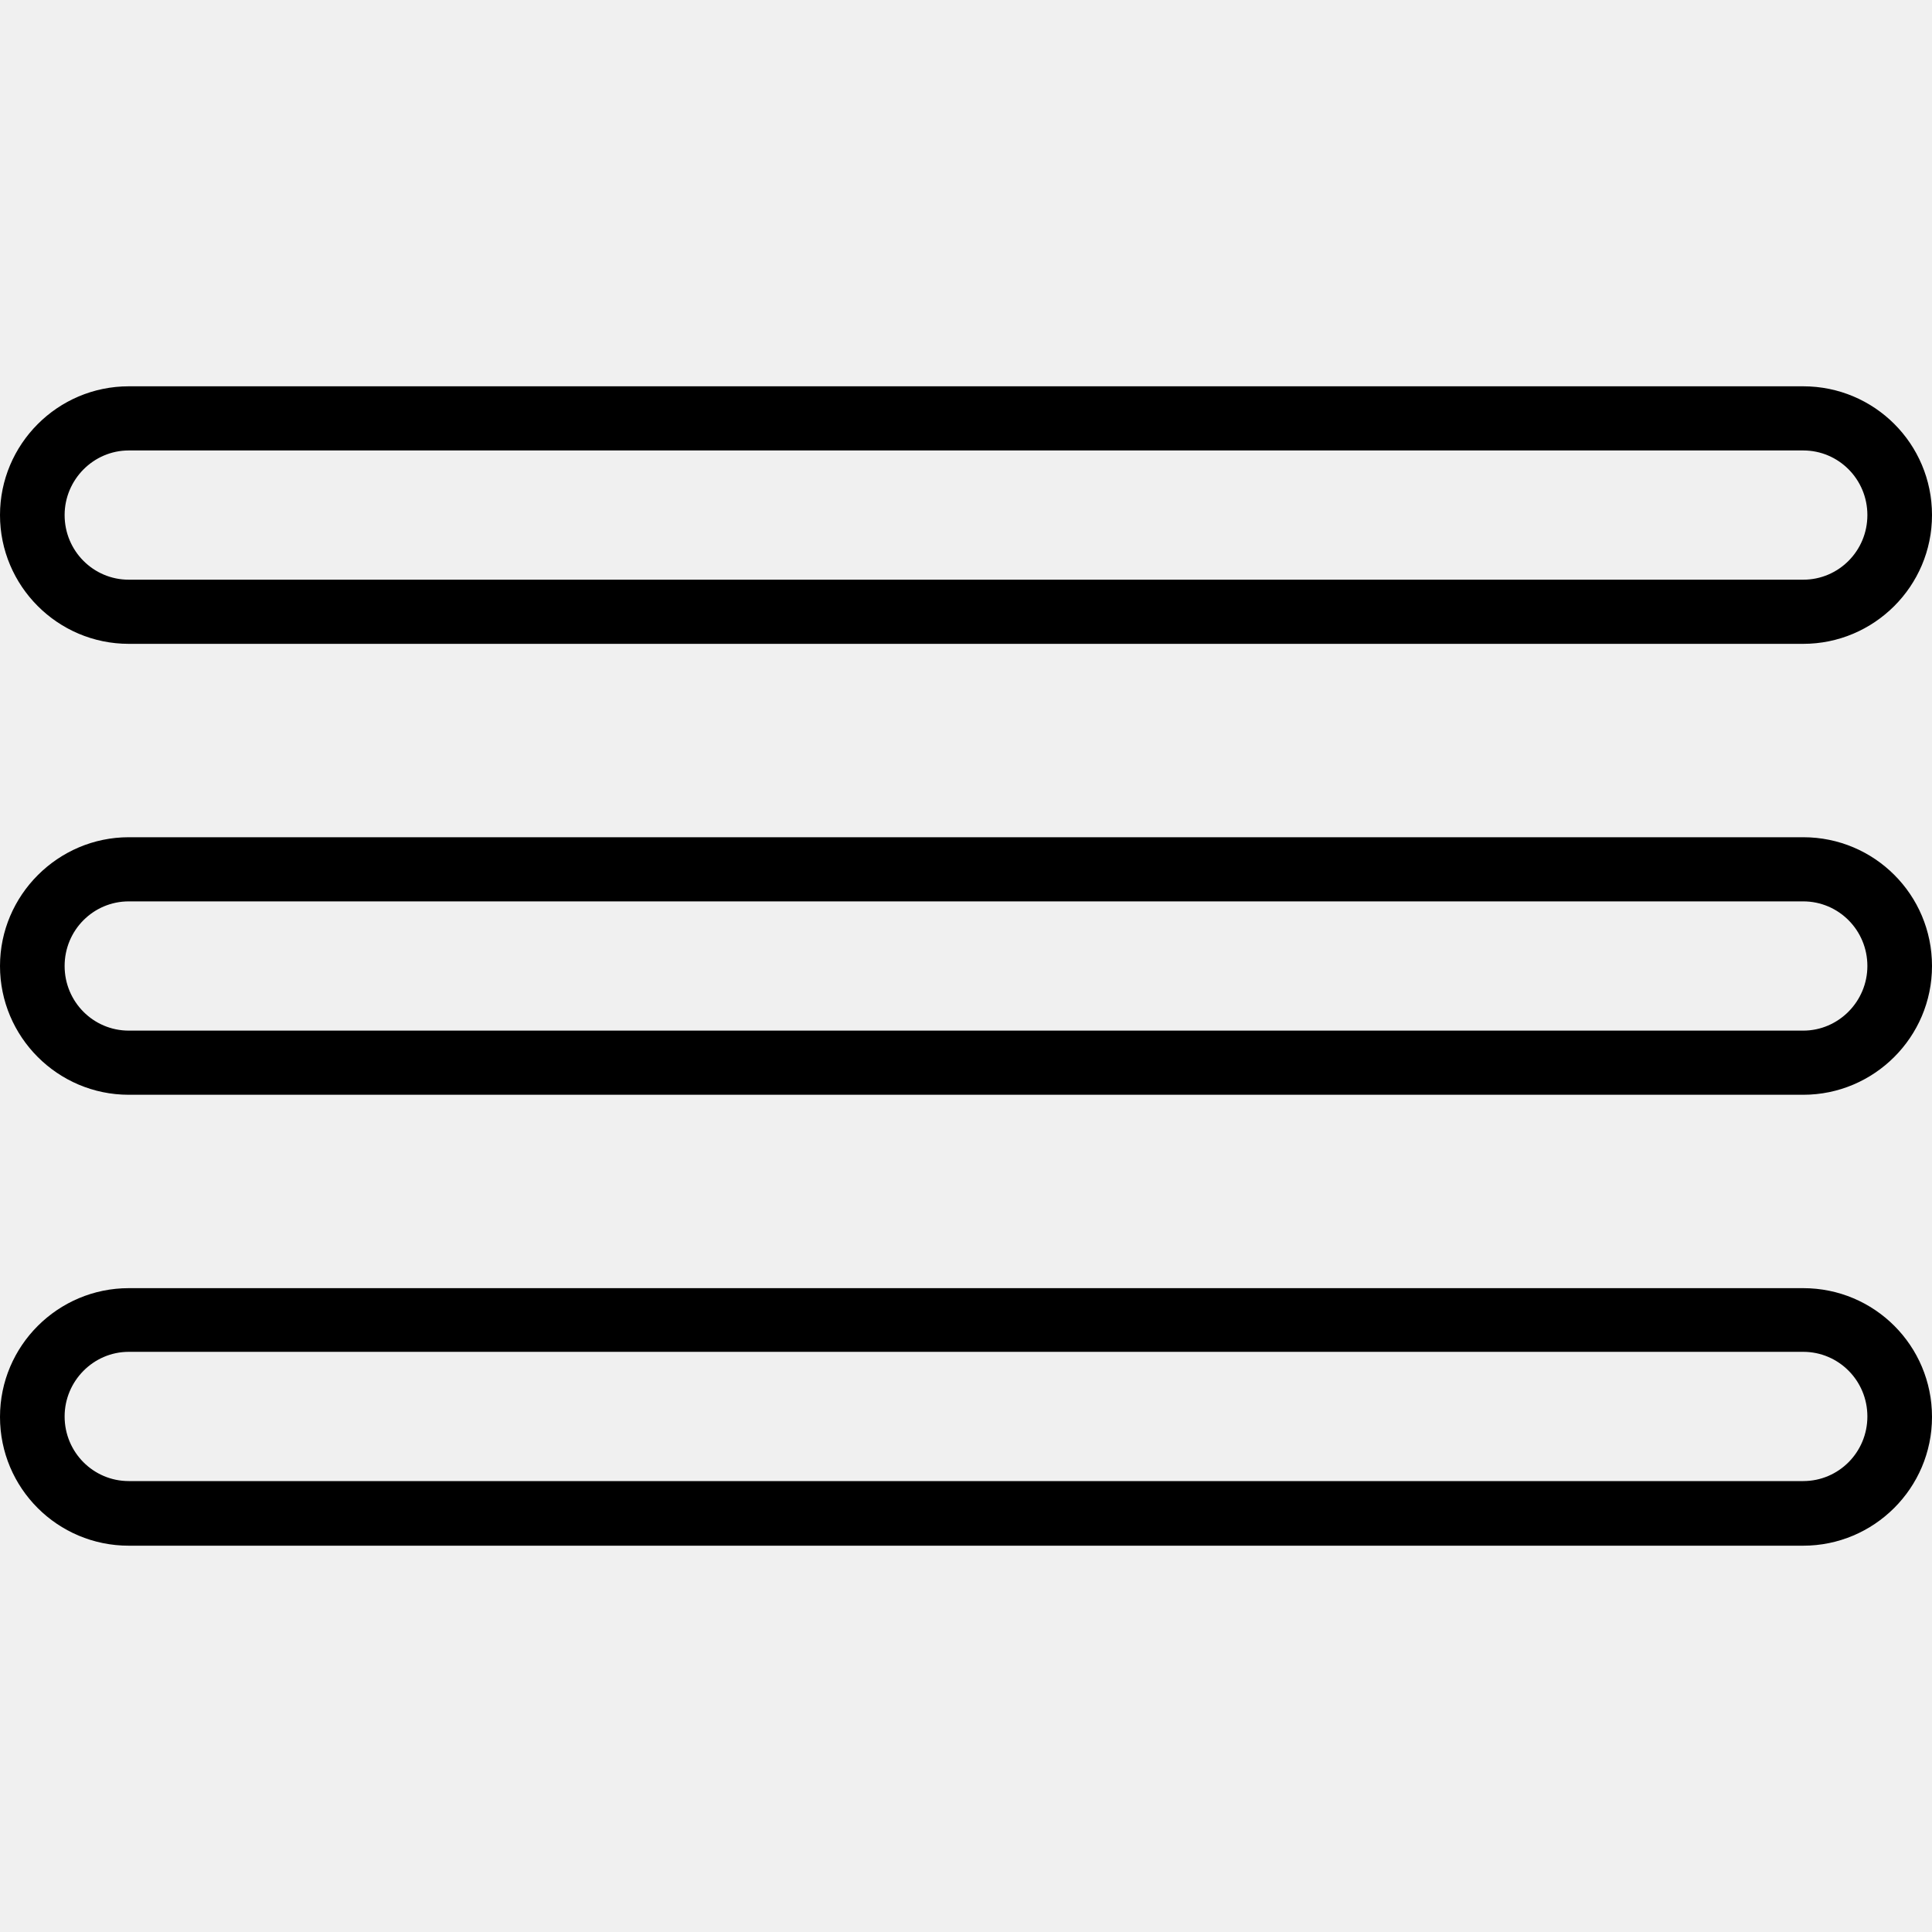
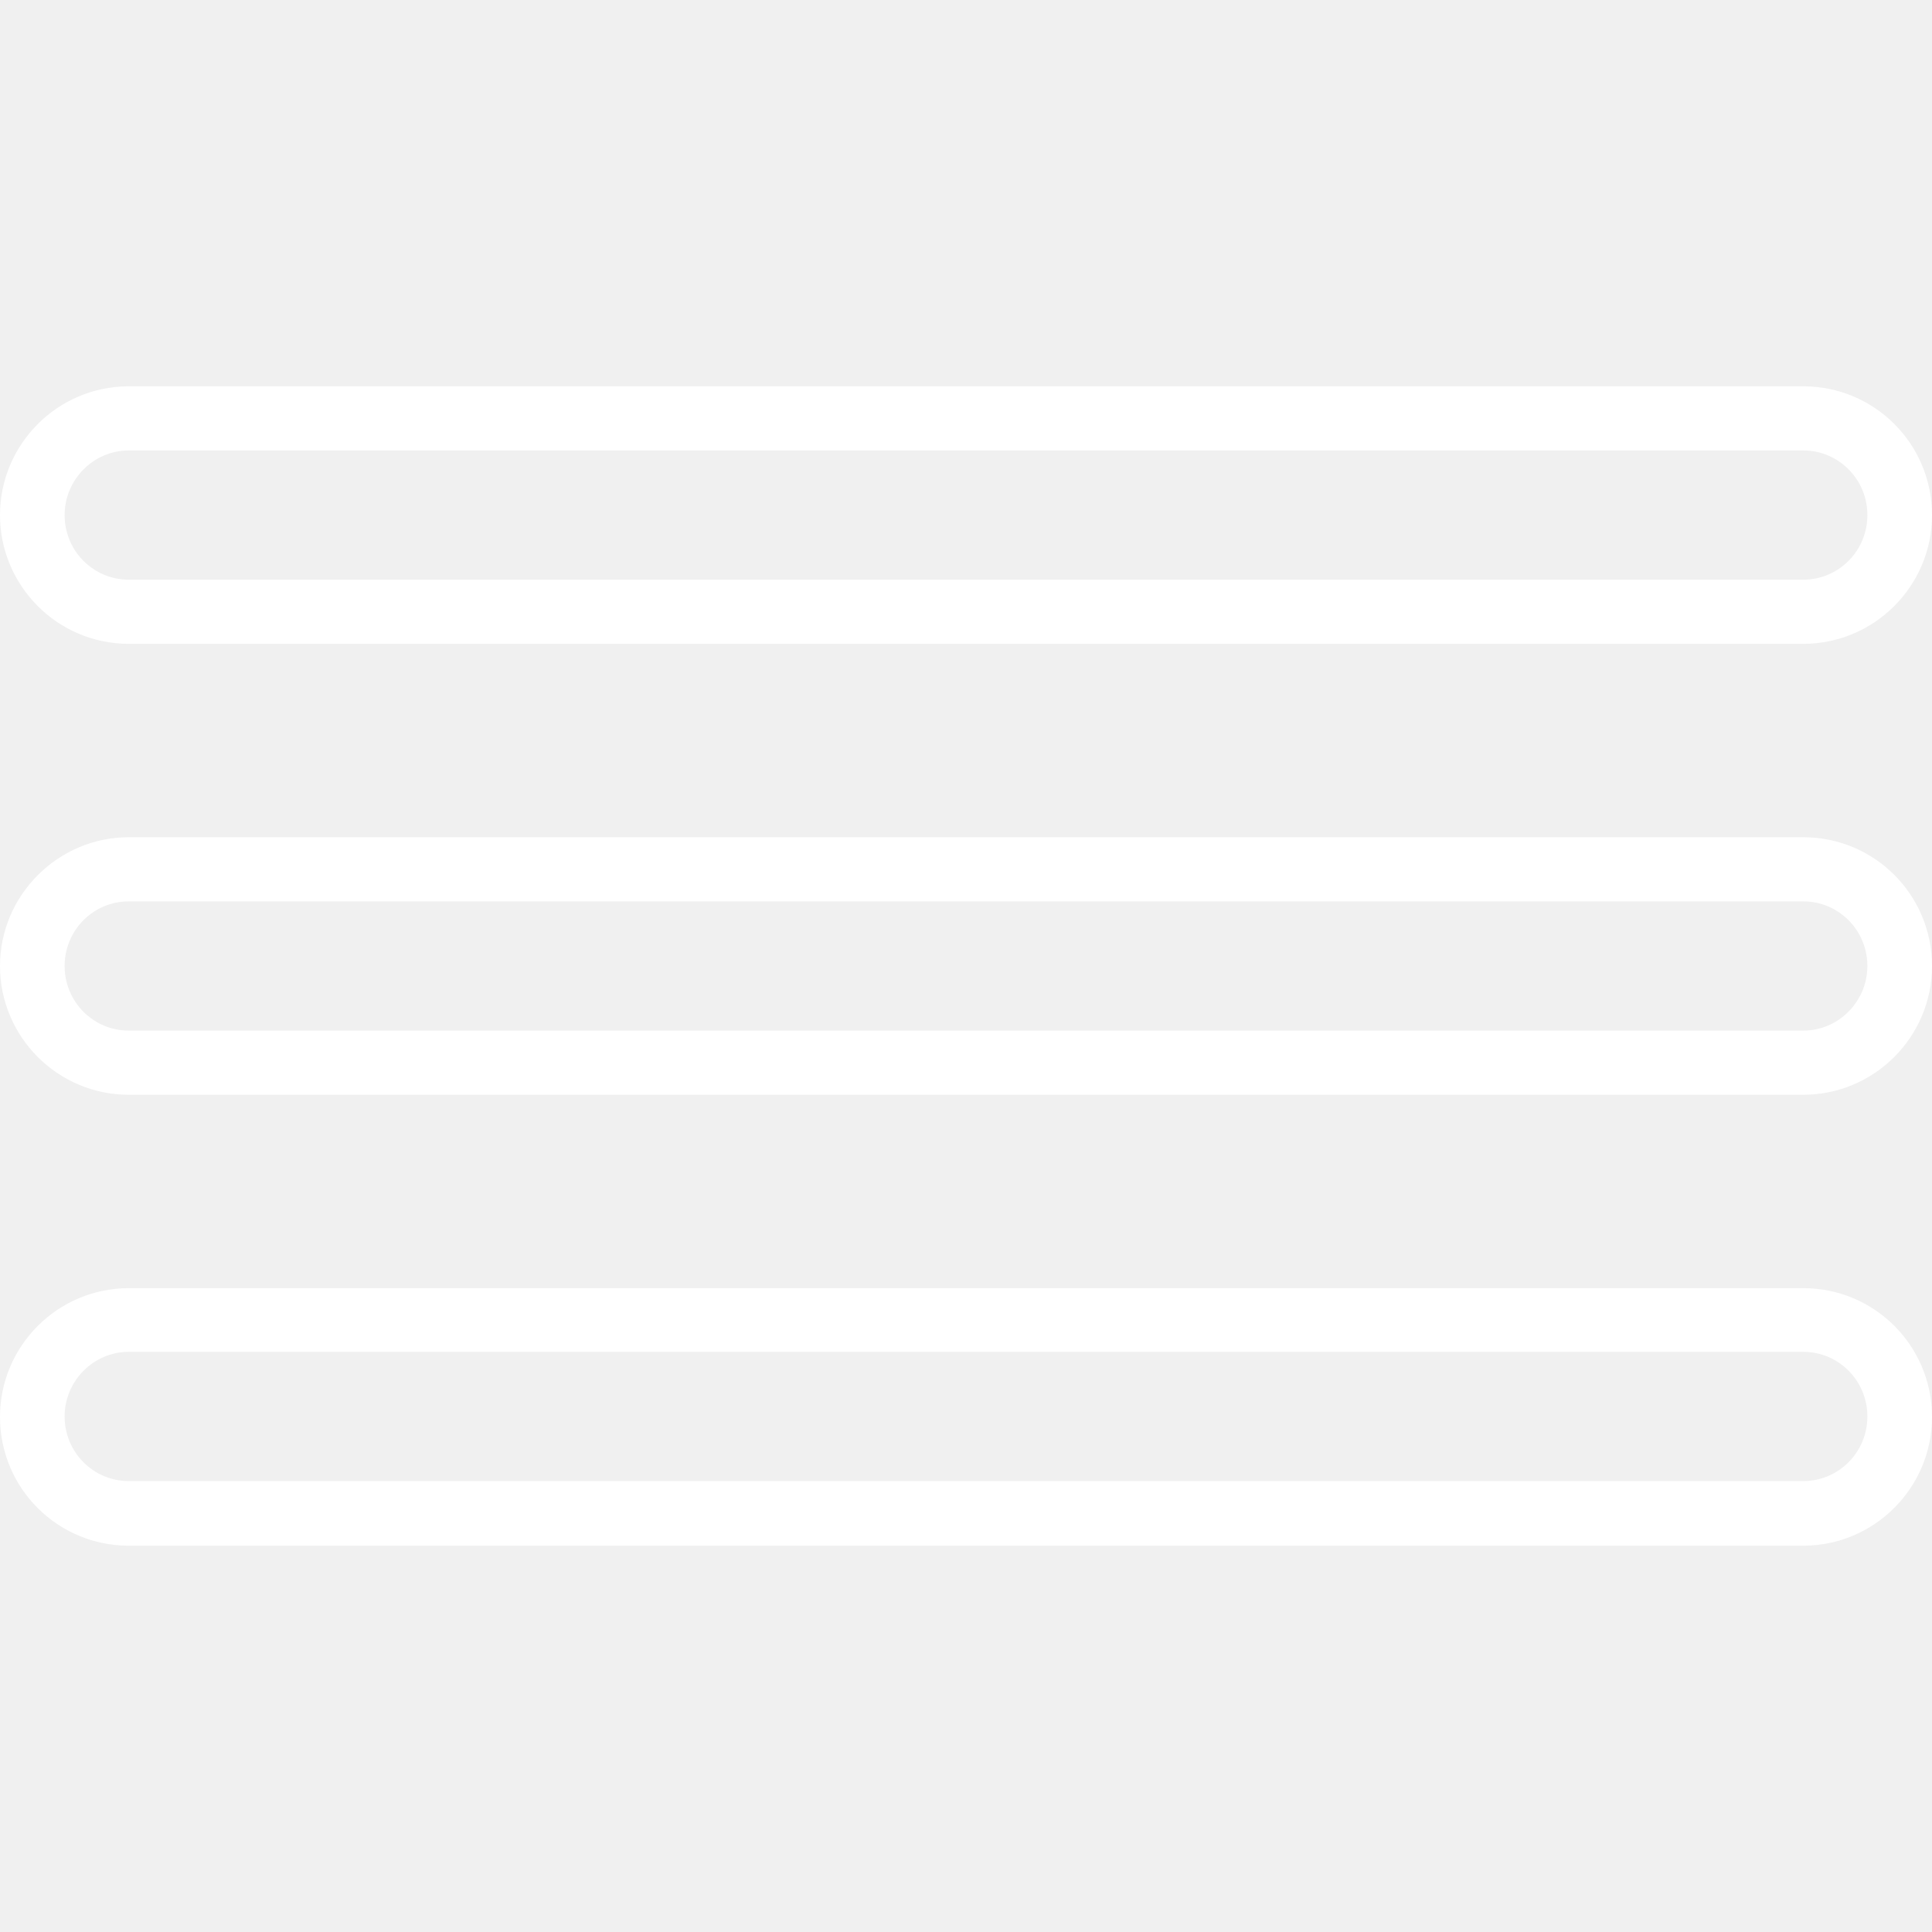
- <svg xmlns="http://www.w3.org/2000/svg" version="1.1" id="Capa_1" x="0px" y="0px" viewBox="0 0 409.6 409.6" style="enable-background:new 0 0 409.6 409.6;" xml:space="preserve">
+ <svg xmlns="http://www.w3.org/2000/svg" fill="#fff" version="1.1" id="Capa_1" x="0px" y="0px" viewBox="0 0 409.6 409.6" style="enable-background:new 0 0 409.6 409.6;" xml:space="preserve">
  <g>
    <g>
      <path d="M382.3,81.9h-355C12.2,81.9,0,94.2,0,109.2s12.2,27.3,27.3,27.3h355c15,0,27.3-12.2,27.3-27.3S397.4,81.9,382.3,81.9z     M382.3,122.9h-355c-7.5,0-13.6-6.1-13.6-13.7c0-7.5,6.1-13.7,13.6-13.7h355c7.5,0,13.6,6.1,13.6,13.7S389.8,122.9,382.3,122.9z" />
    </g>
  </g>
  <g>
    <g>
      <path d="M382.3,177.5h-355c-15,0-27.3,12.3-27.3,27.3s12.2,27.3,27.3,27.3h355c15,0,27.3-12.2,27.3-27.3S397.4,177.5,382.3,177.5z     M382.3,218.5h-355c-7.5,0-13.6-6.1-13.6-13.7s6.1-13.7,13.6-13.7h355c7.5,0,13.6,6.1,13.6,13.7    C395.9,212.3,389.8,218.5,382.3,218.5z" />
    </g>
  </g>
  <g>
    <g>
      <path d="M382.3,273.1h-355c-15,0-27.3,12.2-27.3,27.3s12.2,27.3,27.3,27.3h355c15,0,27.3-12.2,27.3-27.3    C409.6,285.3,397.4,273.1,382.3,273.1z M382.3,314h-355c-7.5,0-13.6-6.1-13.6-13.7c0-7.5,6.1-13.7,13.6-13.7h355    c7.5,0,13.6,6.1,13.6,13.7S389.8,314,382.3,314z" />
    </g>
  </g>
</svg>
